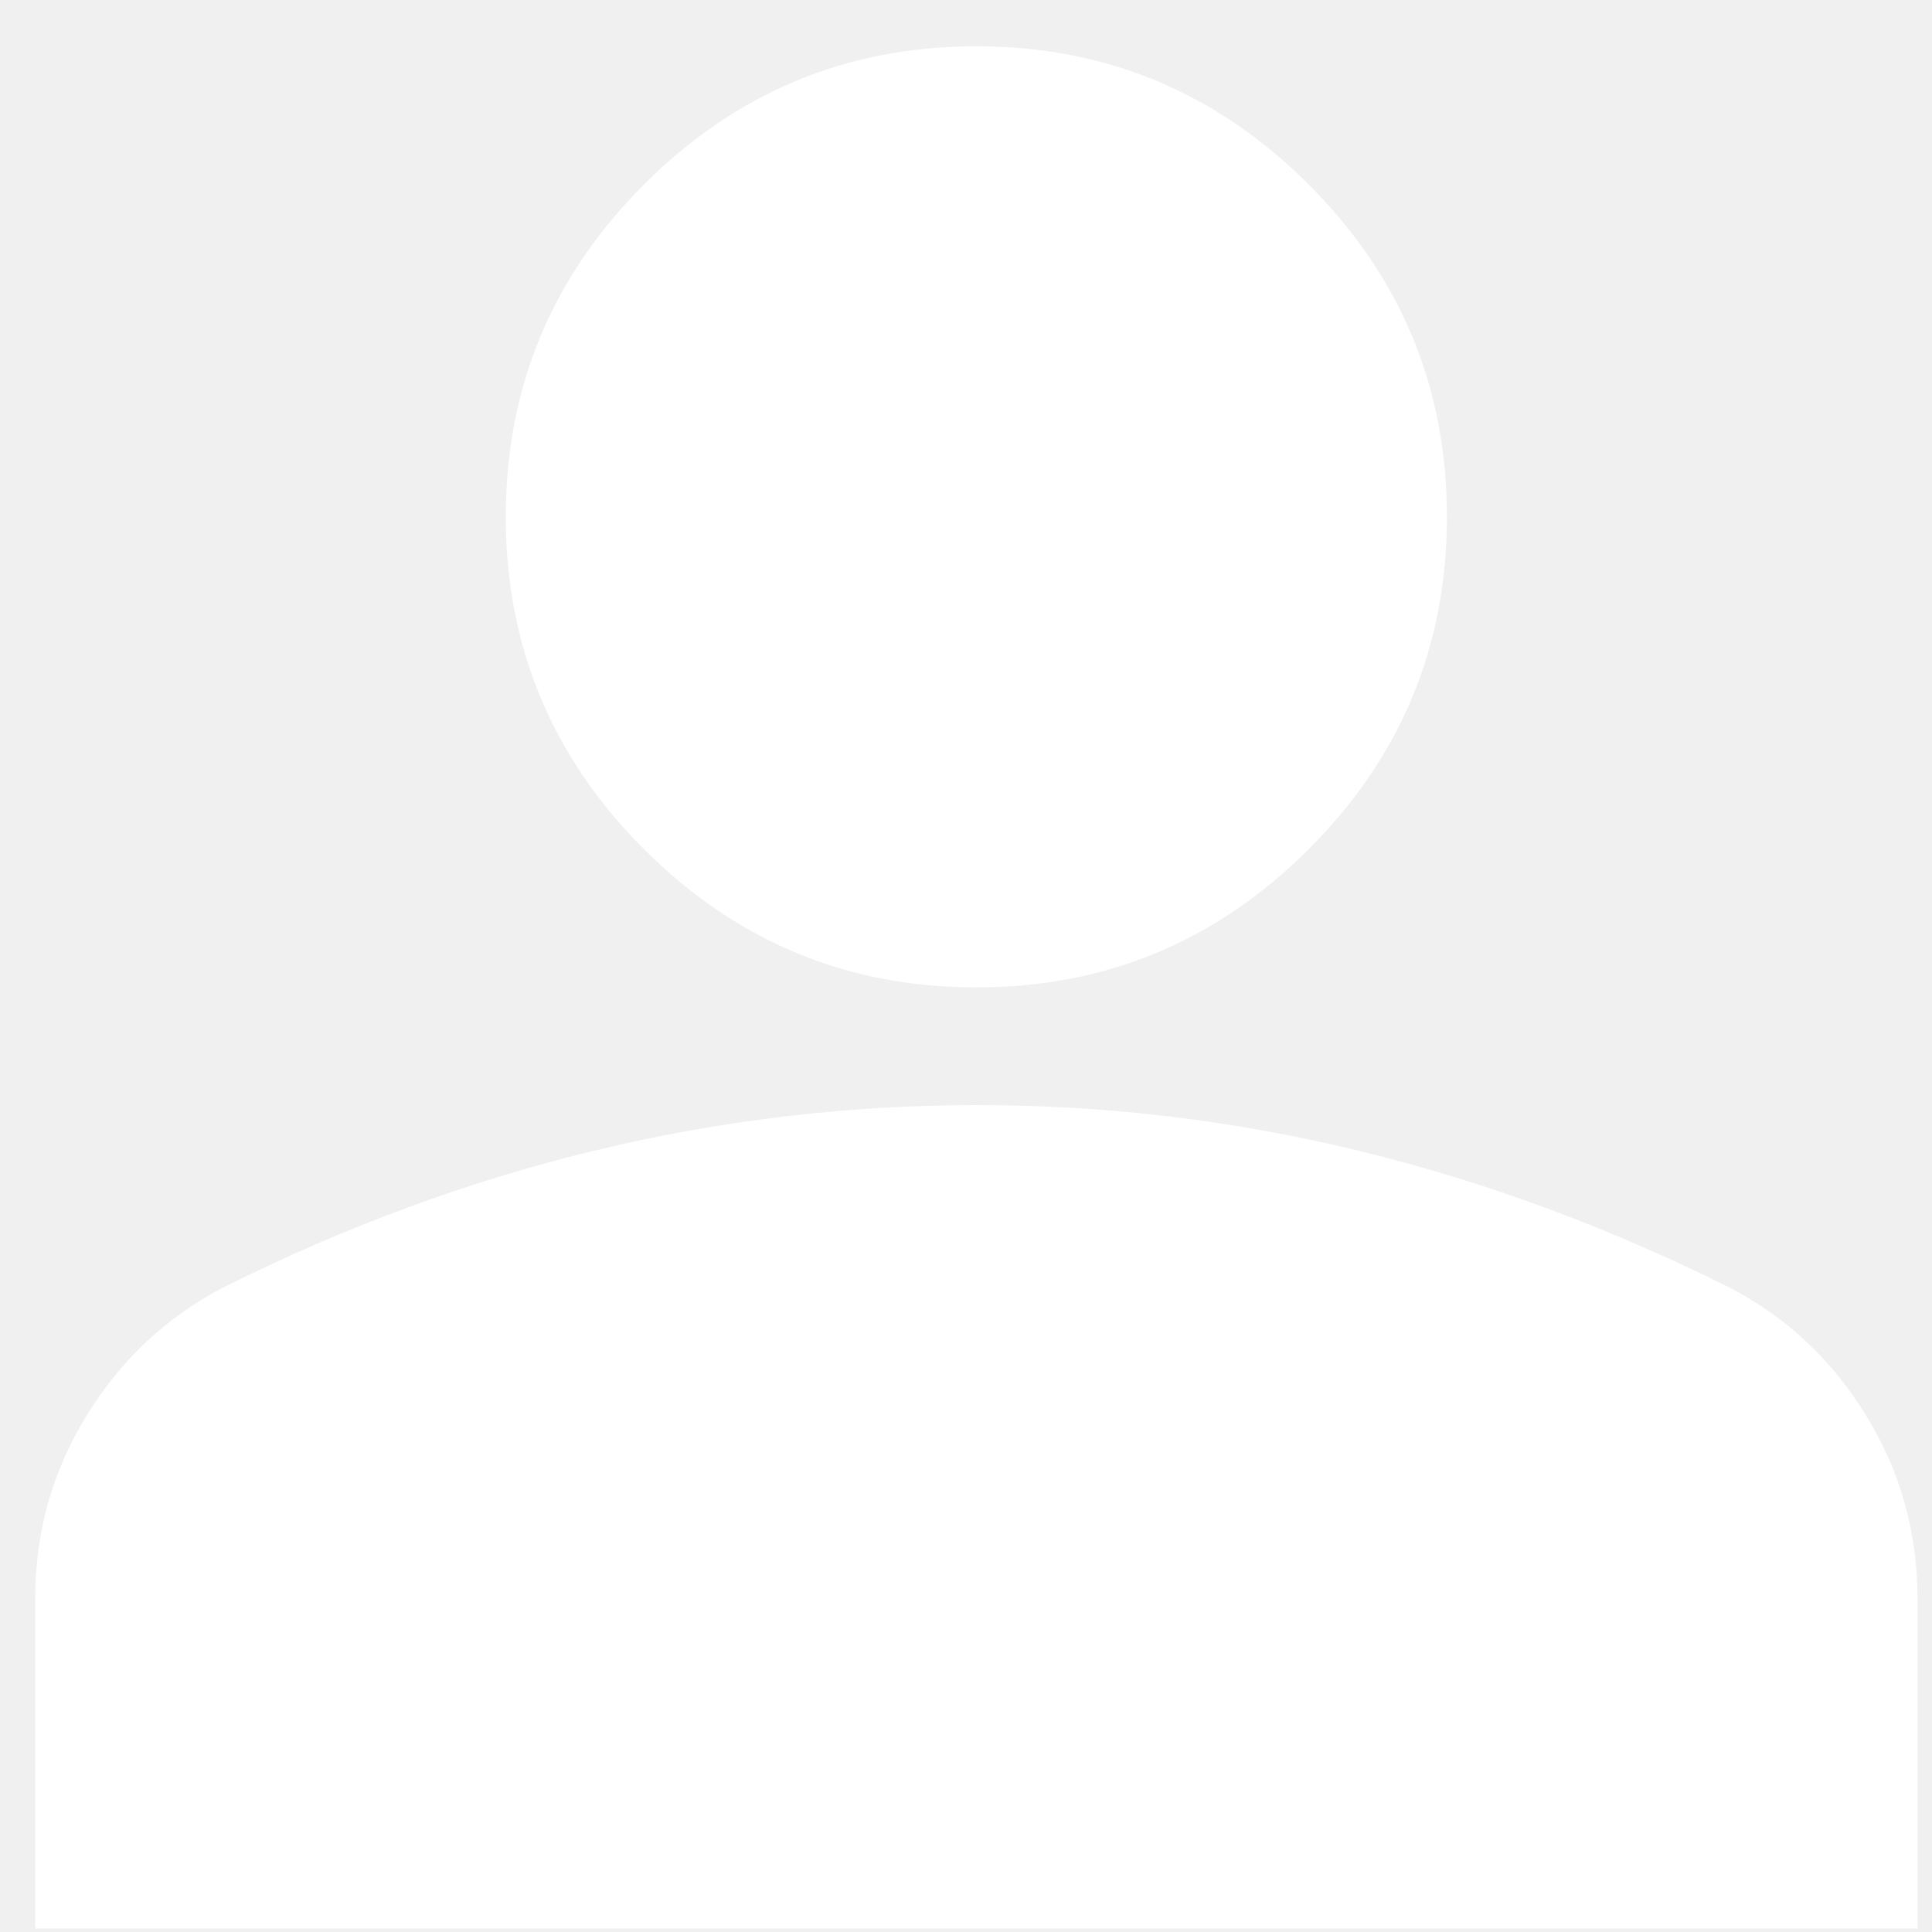
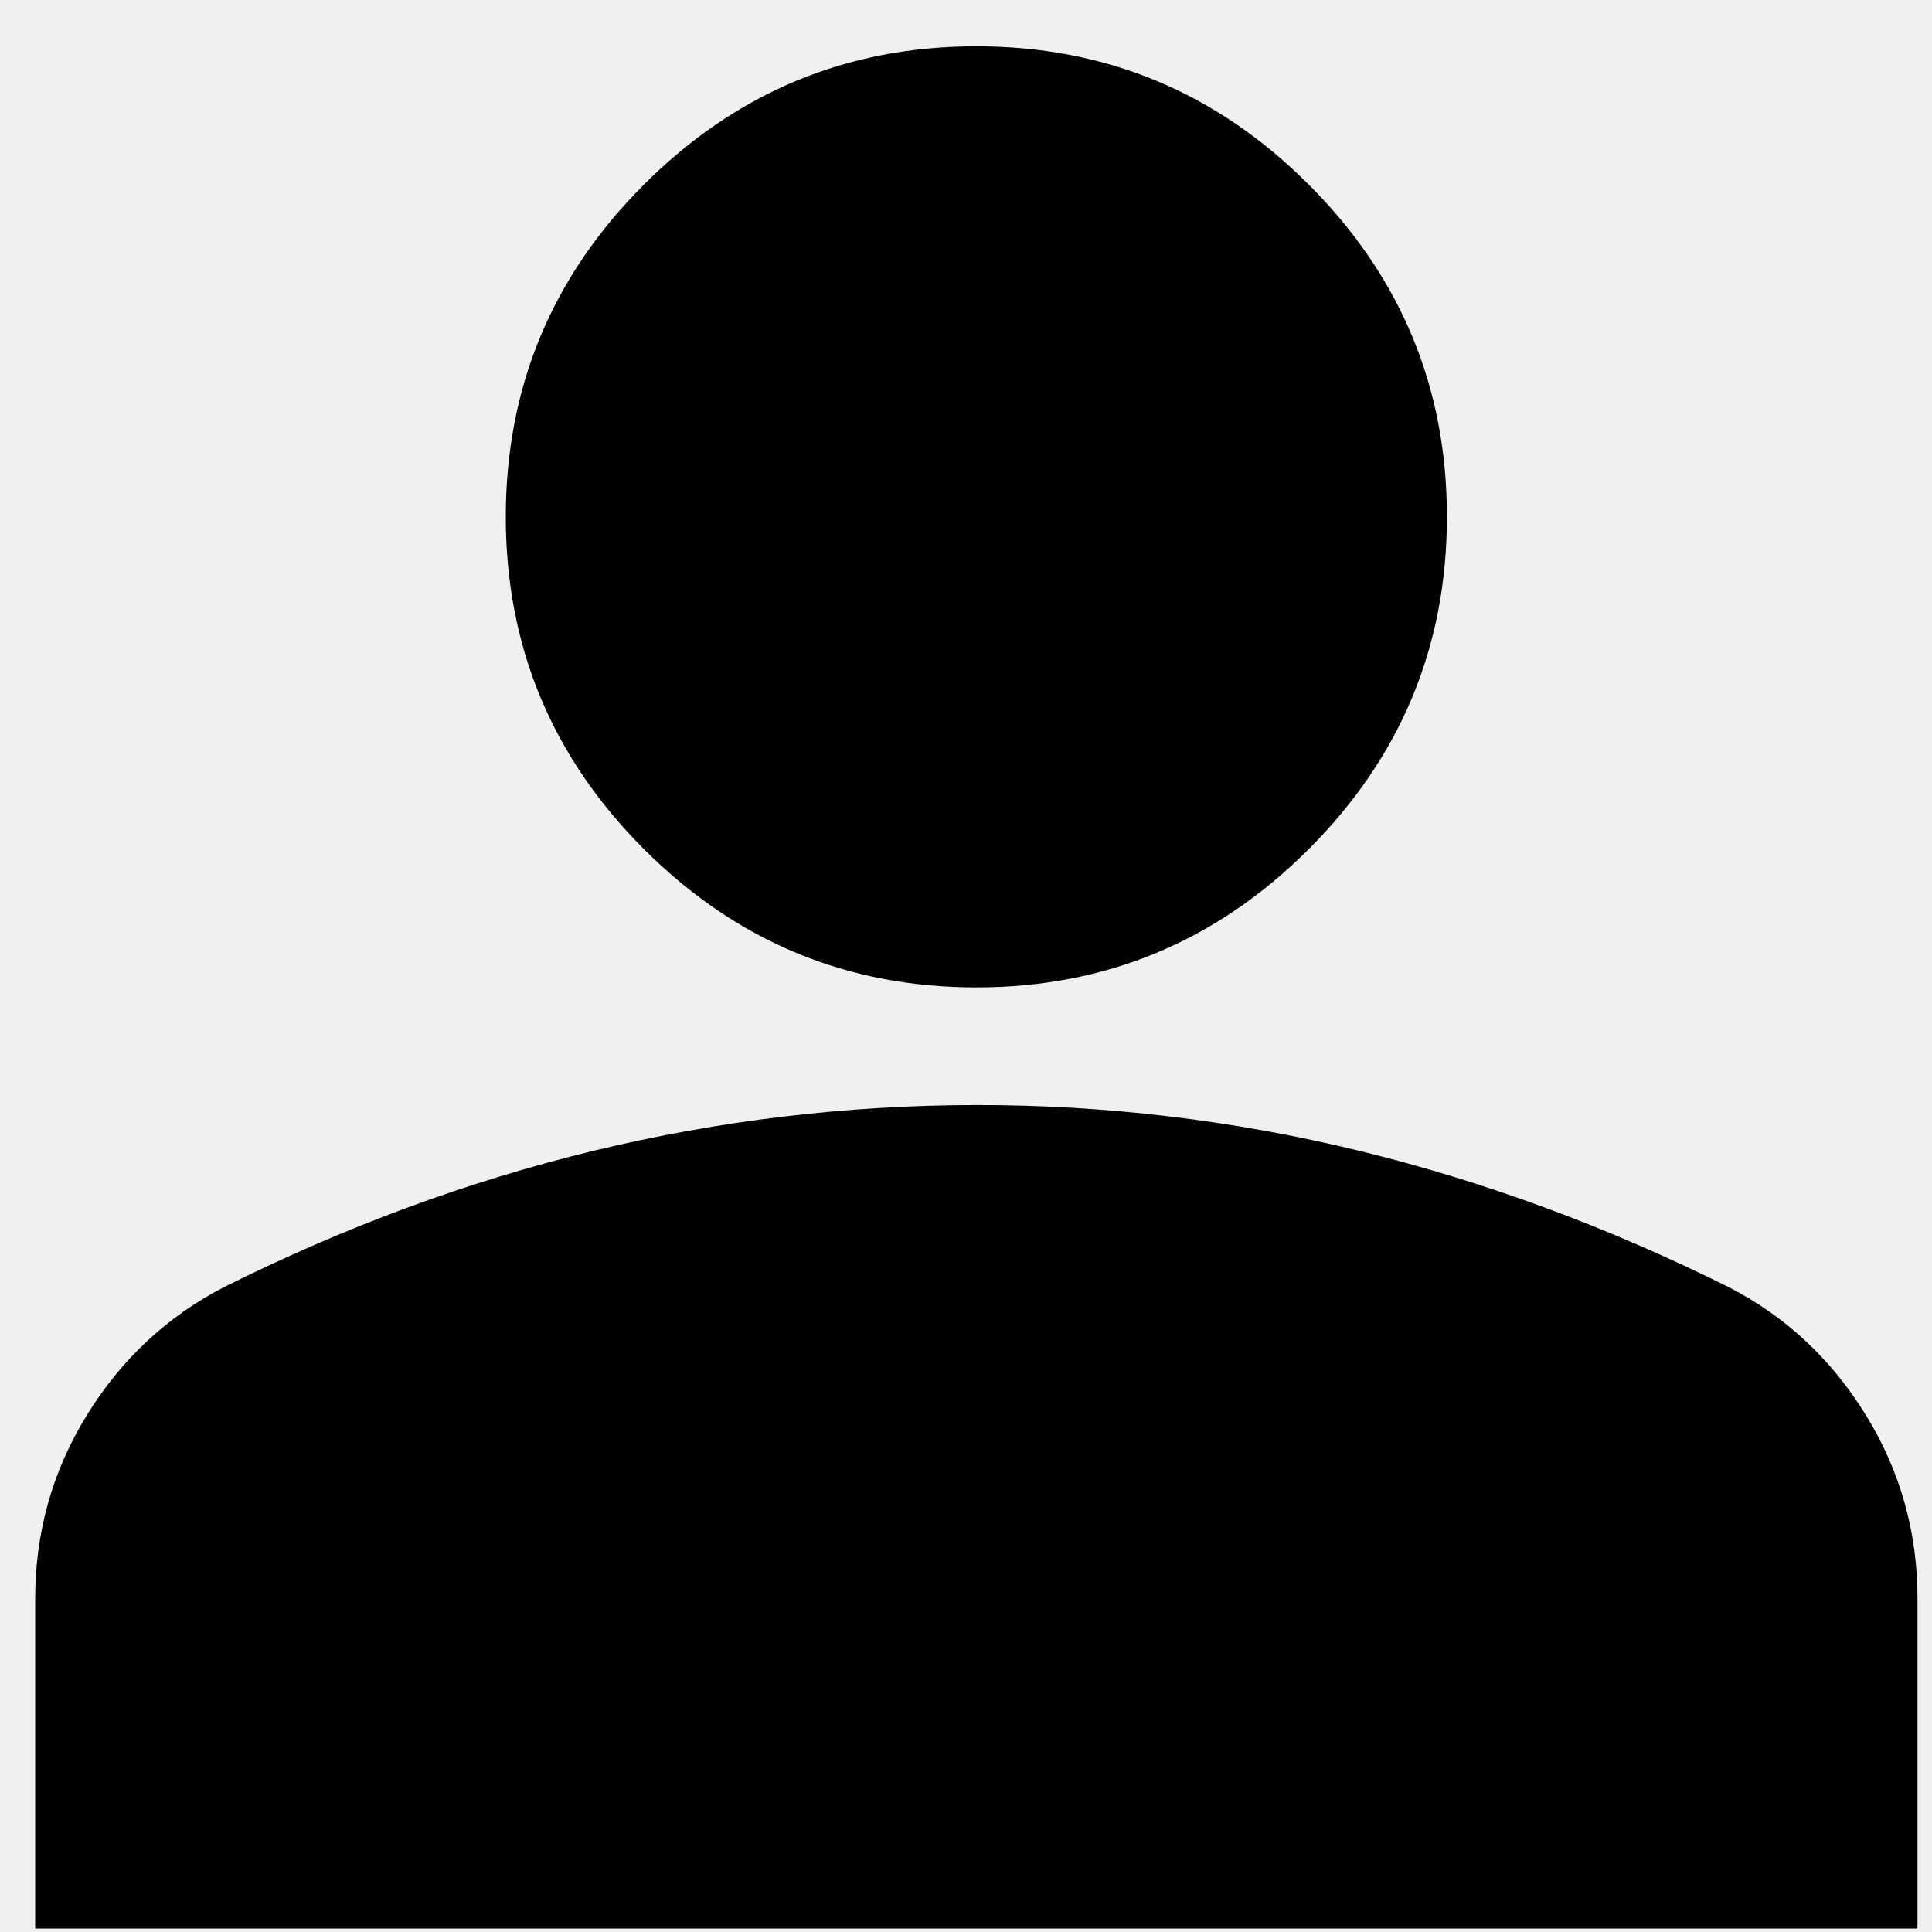
<svg xmlns="http://www.w3.org/2000/svg" width="24" height="24" viewBox="0 0 24 24" fill="none">
-   <path d="M12.128 12.266C10.521 12.266 9.145 11.694 8 10.549C6.855 9.404 6.283 8.028 6.283 6.42C6.283 4.813 6.855 3.437 8 2.292C9.145 1.147 10.521 0.575 12.128 0.575C13.736 0.575 15.112 1.147 16.257 2.292C17.402 3.437 17.974 4.813 17.974 6.42C17.974 8.028 17.402 9.404 16.257 10.549C15.112 11.694 13.736 12.266 12.128 12.266ZM0.437 23.957V19.866C0.437 19.037 0.65 18.276 1.077 17.583C1.504 16.889 2.07 16.359 2.775 15.993C4.285 15.238 5.82 14.672 7.379 14.295C8.938 13.918 10.521 13.729 12.128 13.728C13.736 13.727 15.319 13.916 16.878 14.295C18.437 14.674 19.971 15.24 21.482 15.993C22.188 16.358 22.754 16.888 23.181 17.583C23.608 18.277 23.821 19.038 23.82 19.866V23.957H0.437Z" fill="white" />
+   <path d="M12.128 12.266C10.521 12.266 9.145 11.694 8 10.549C6.855 9.404 6.283 8.028 6.283 6.42C6.283 4.813 6.855 3.437 8 2.292C9.145 1.147 10.521 0.575 12.128 0.575C13.736 0.575 15.112 1.147 16.257 2.292C17.402 3.437 17.974 4.813 17.974 6.42C17.974 8.028 17.402 9.404 16.257 10.549C15.112 11.694 13.736 12.266 12.128 12.266ZM0.437 23.957V19.865C0.437 19.037 0.65 18.276 1.077 17.583C1.504 16.889 2.07 16.359 2.775 15.993C4.285 15.238 5.82 14.672 7.379 14.294C8.938 13.918 10.521 13.729 12.128 13.727C13.736 13.726 15.319 13.915 16.878 14.294C18.437 14.674 19.971 15.24 21.482 15.993C22.188 16.358 22.754 16.888 23.181 17.583C23.608 18.277 23.821 19.038 23.82 19.865V23.957H0.437Z" fill="black" />
</svg>
